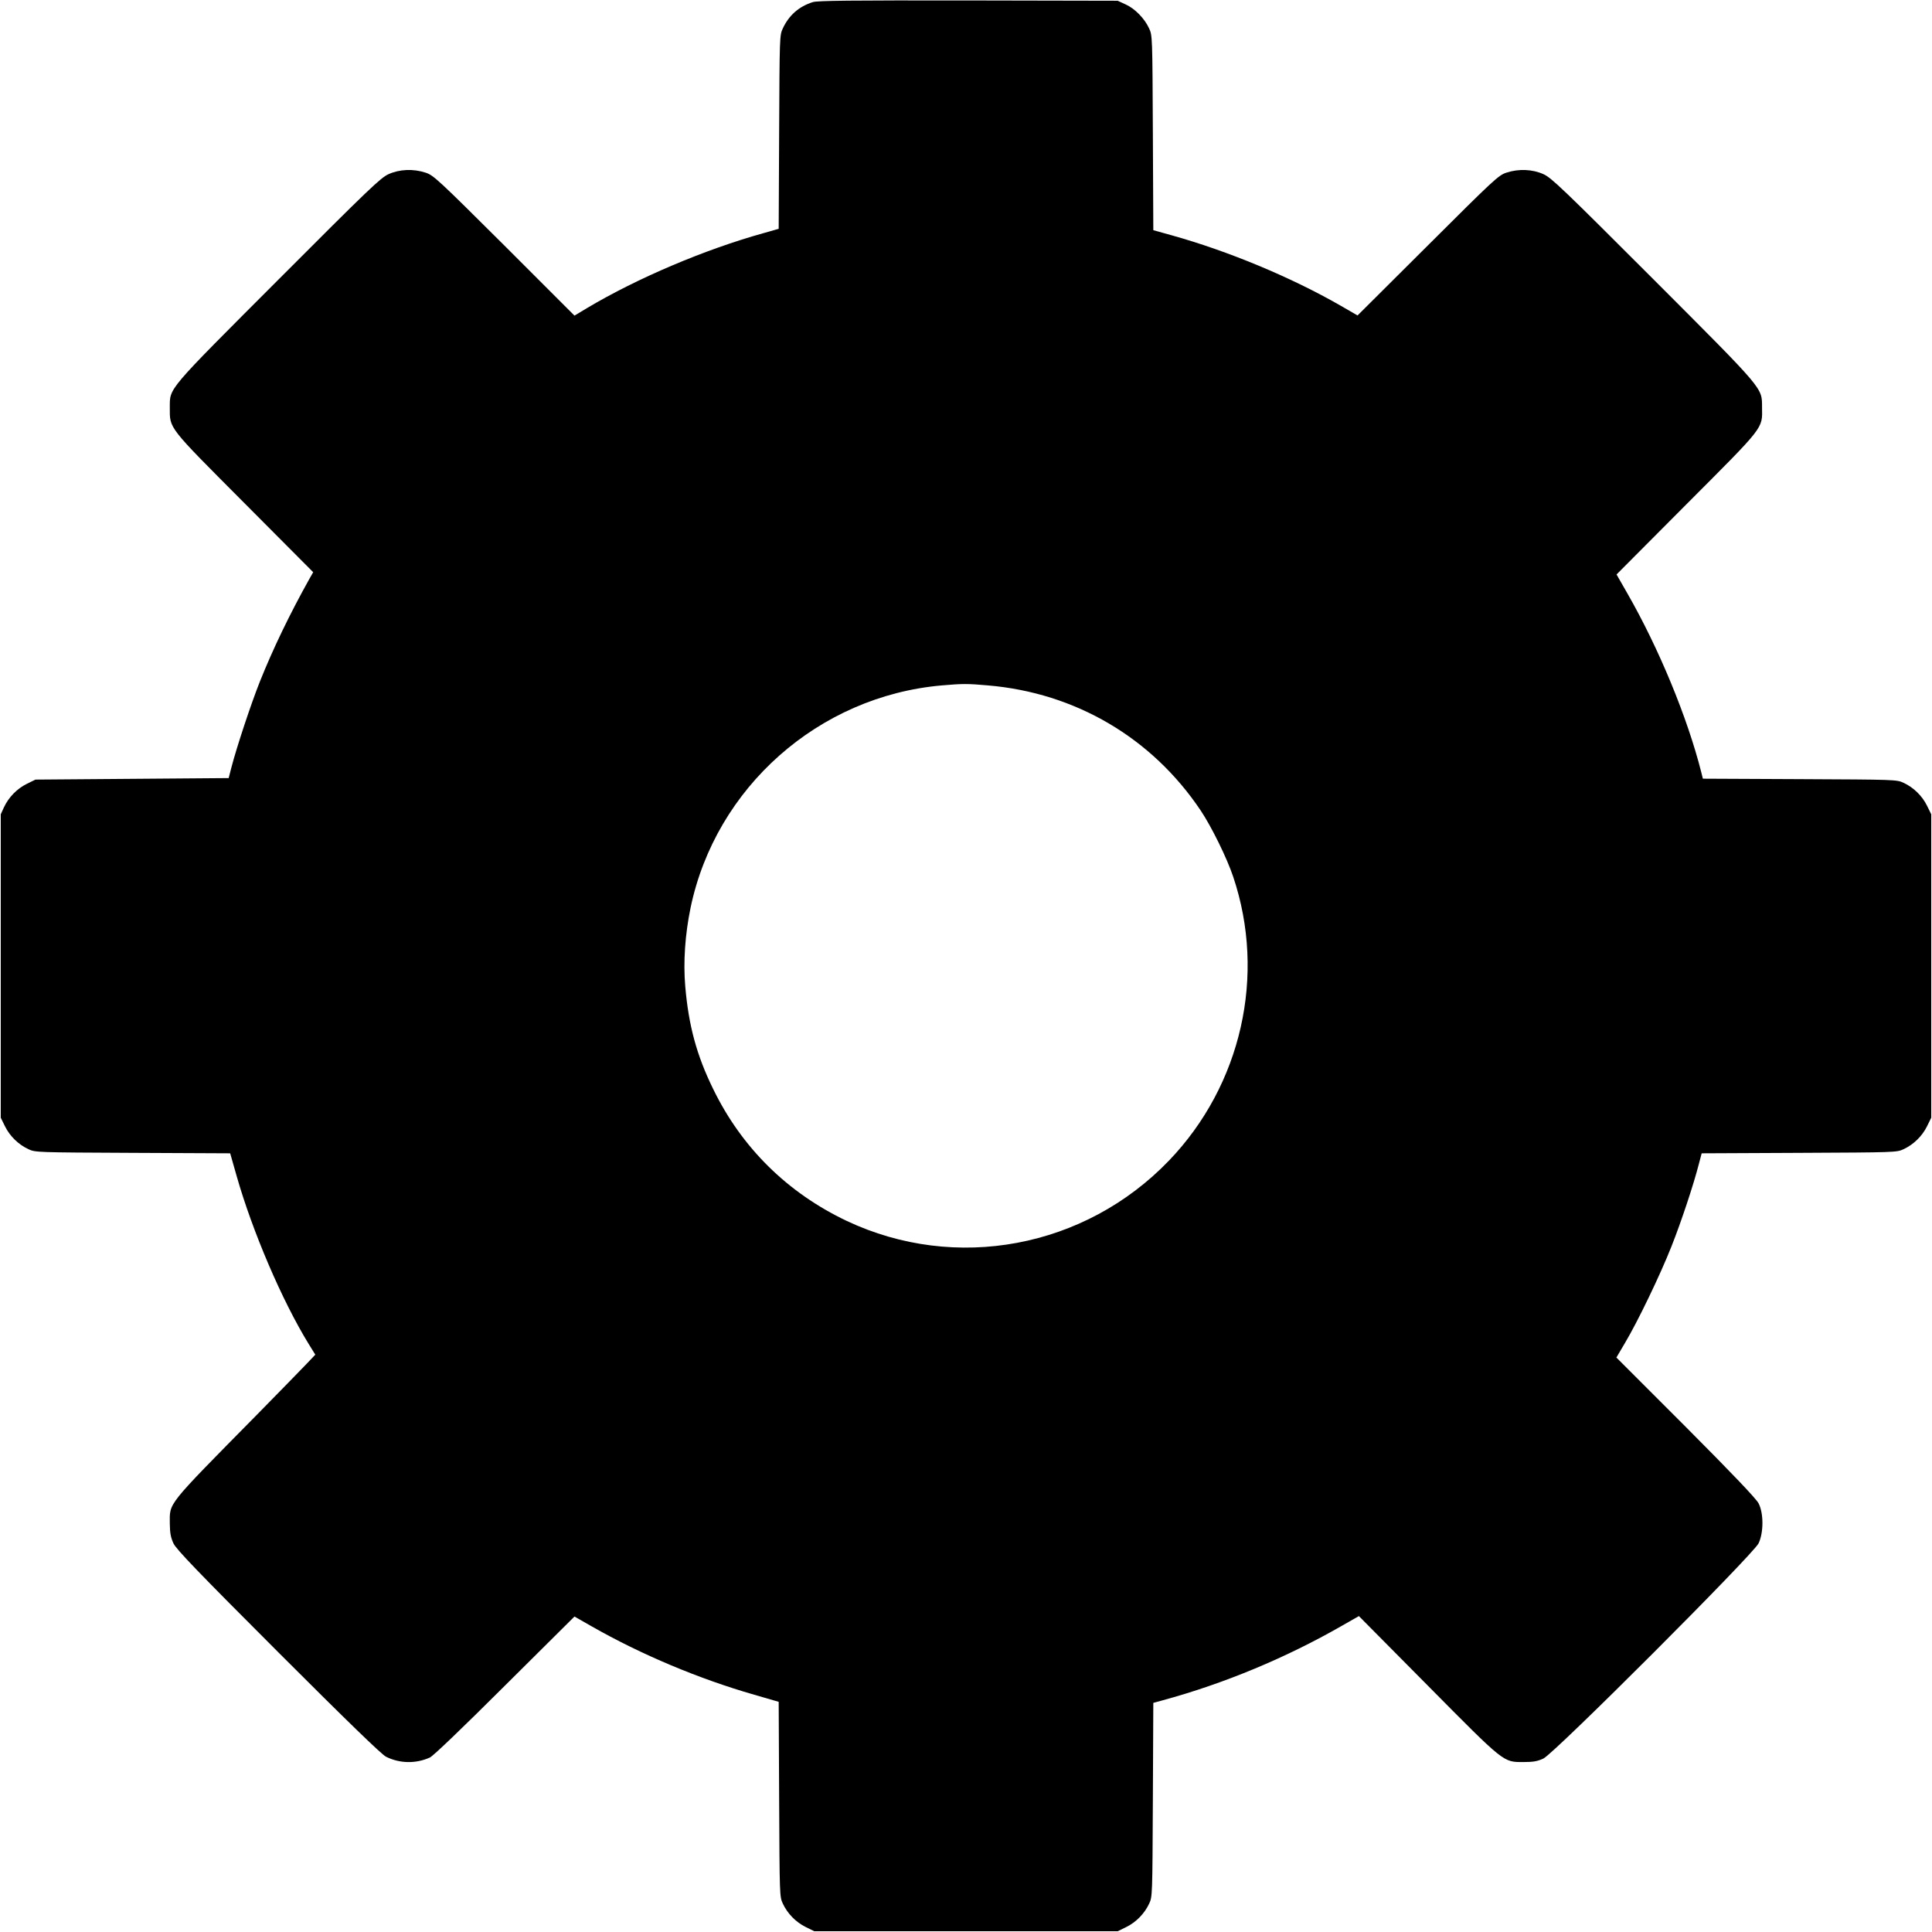
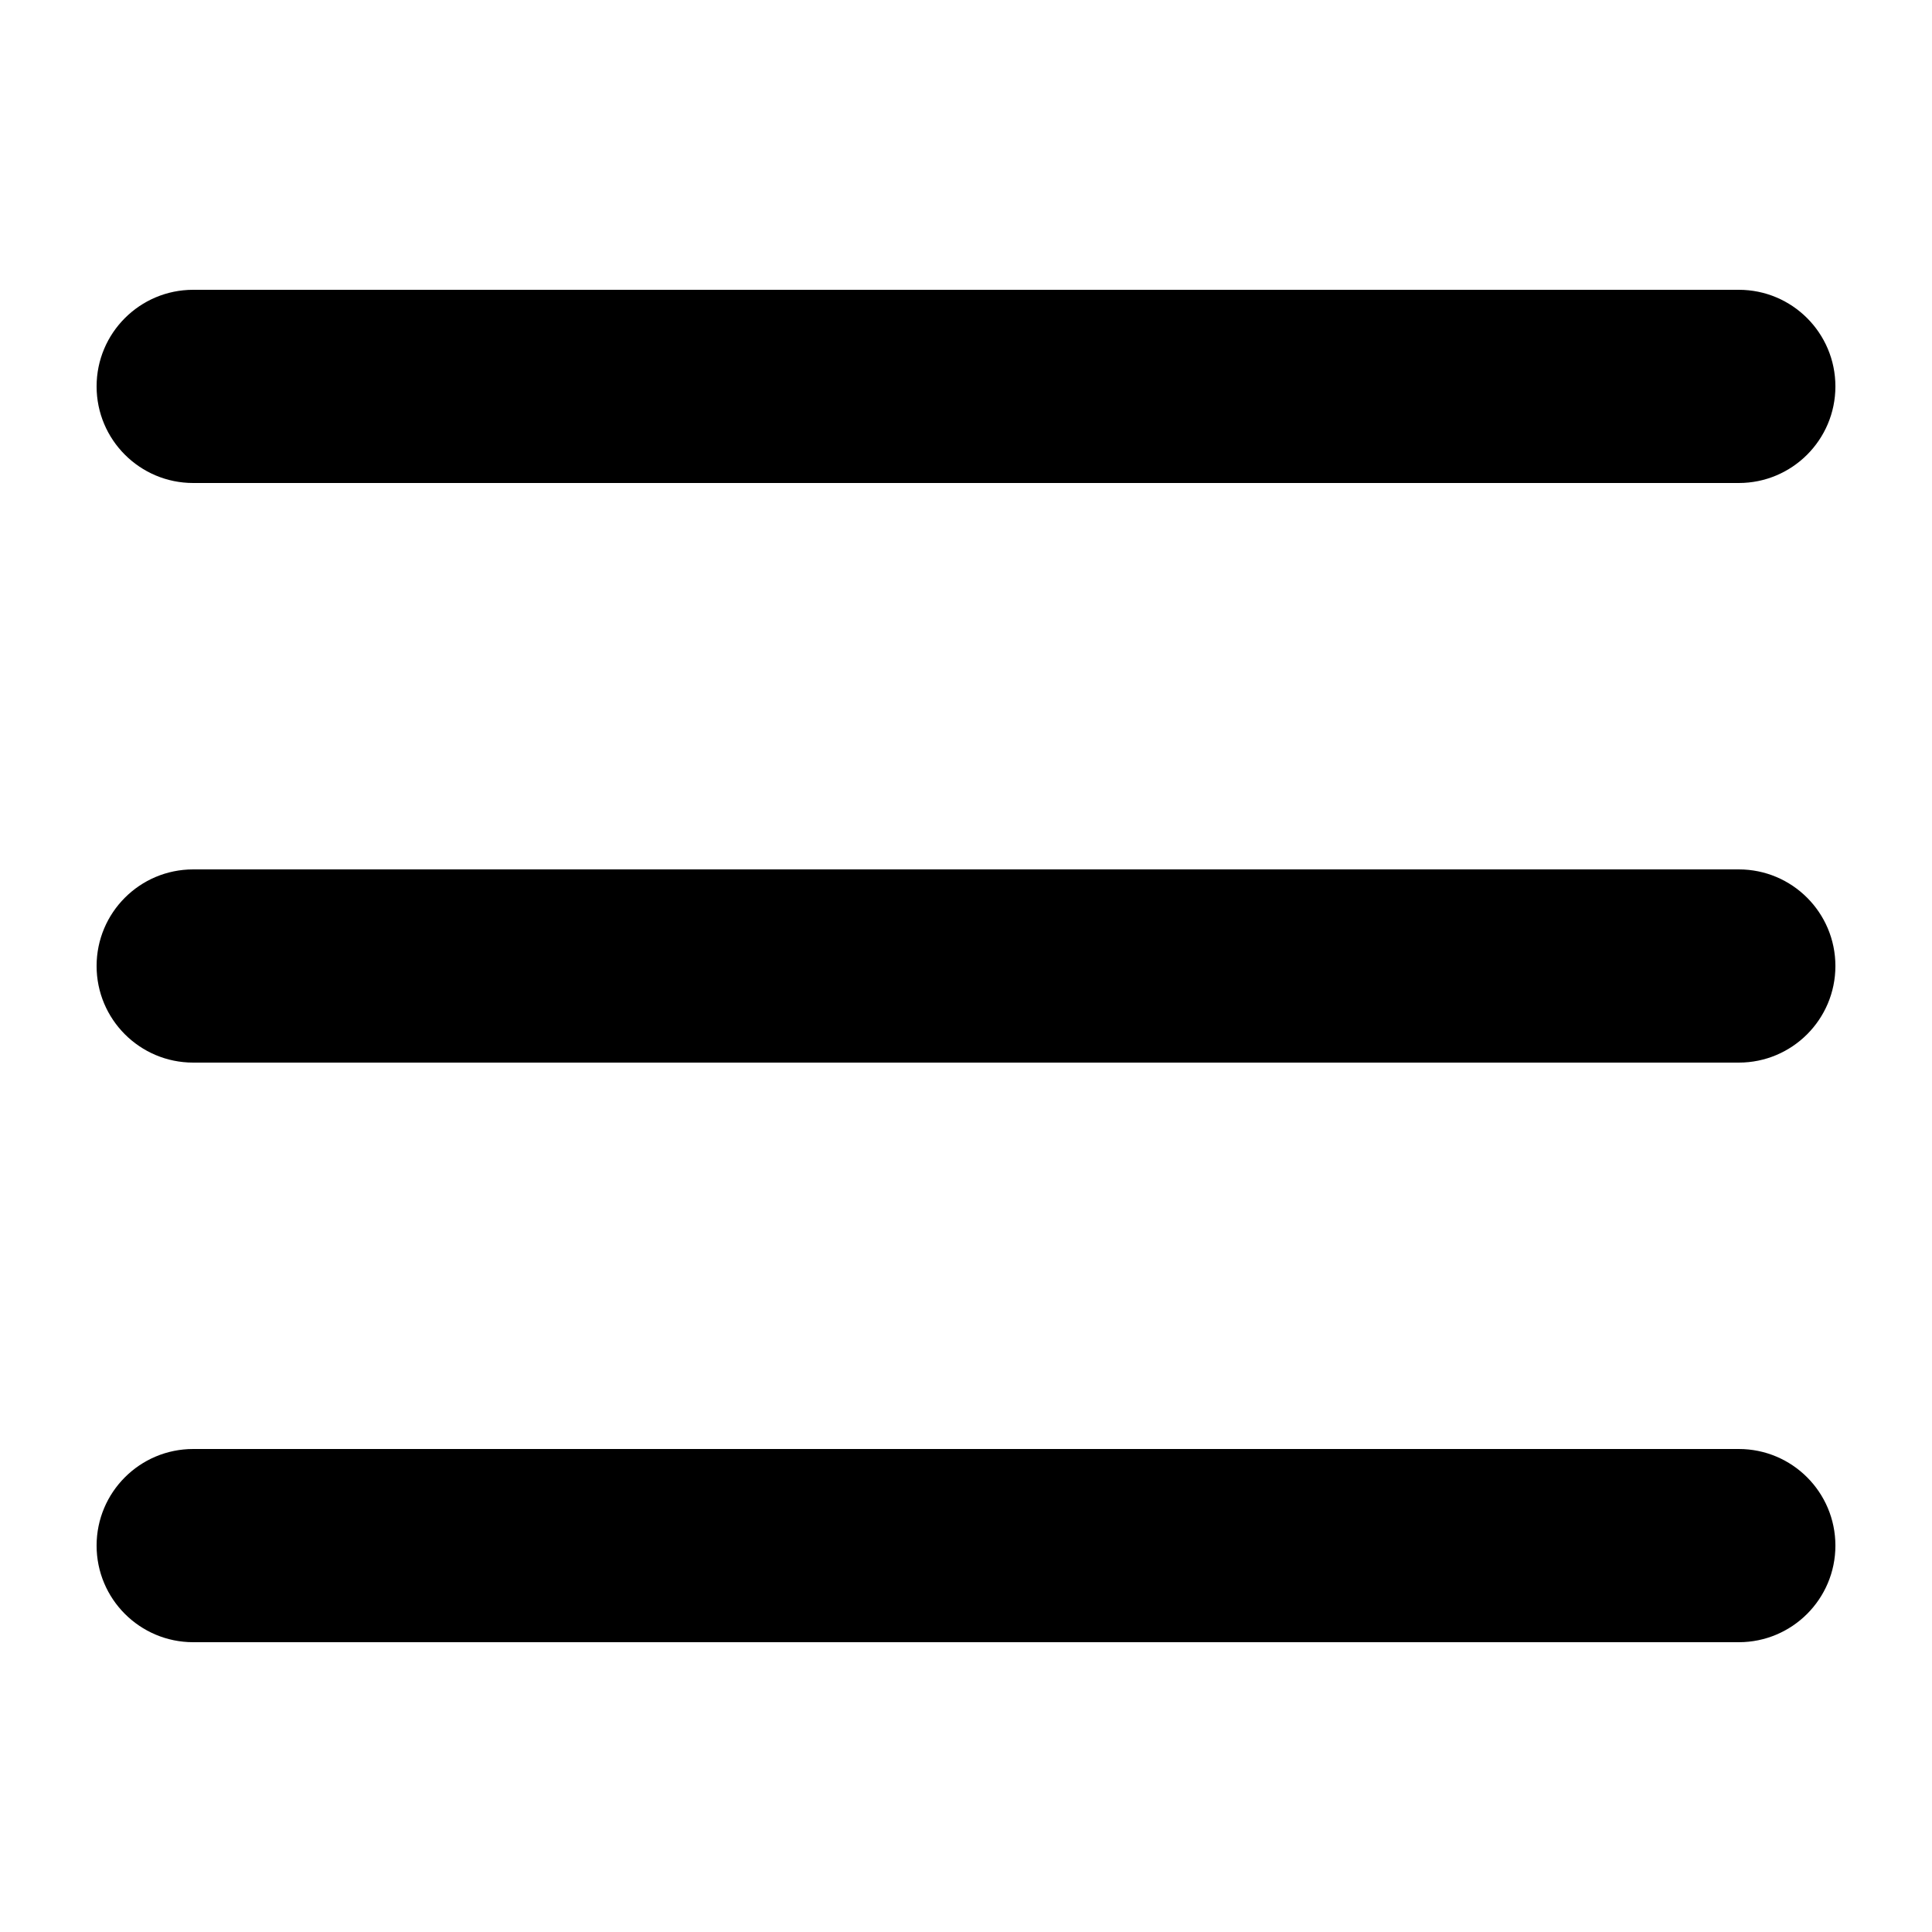
- <svg xmlns="http://www.w3.org/2000/svg" version="1.0" width="1280pt" height="1280pt" viewBox="0 0 1280 1280" preserveAspectRatio="xMidYMid meet">
-   <g transform="translate(0,1280) scale(0.1,-0.1)" fill="#000000" stroke="none">
-     <path d="M5385 12786 c-92 -29 -158 -87 -199 -175 -21 -45 -21 -56 -24 -687 l-3 -640 -102 -29 c-388 -108 -835 -298 -1166 -495 l-85 -51 -465 465 c-439 437 -469 465 -521 482 -82 27 -173 23 -246 -10 -53 -24 -130 -98 -730 -699 -746 -747 -718 -714 -719 -847 0 -142 -17 -120 494 -633 l456 -458 -24 -42 c-132 -236 -243 -467 -329 -682 -59 -148 -154 -435 -189 -570 l-18 -70 -640 -5 -640 -5 -57 -28 c-65 -32 -121 -89 -152 -156 l-21 -46 0 -1005 0 -1005 28 -57 c32 -65 89 -121 156 -152 45 -21 56 -21 691 -24 l645 -3 43 -151 c104 -365 300 -824 477 -1112 l44 -71 -57 -60 c-31 -33 -179 -184 -327 -335 -610 -619 -580 -582 -580 -725 1 -63 6 -90 24 -130 19 -40 160 -187 695 -722 460 -460 685 -678 714 -692 90 -45 197 -47 290 -5 23 11 208 188 497 476 l461 458 114 -65 c328 -187 711 -348 1077 -453 l162 -47 3 -645 c3 -635 3 -646 24 -691 31 -67 87 -124 152 -156 l57 -28 1005 0 1005 0 57 28 c65 32 121 89 152 156 21 45 21 56 24 687 l3 642 62 17 c408 111 818 282 1186 493 l114 65 456 -460 c514 -519 499 -507 636 -507 63 0 91 5 130 23 73 34 1390 1352 1426 1426 34 71 34 200 0 265 -15 30 -174 197 -482 506 l-460 460 56 95 c85 142 235 454 308 639 66 166 148 414 182 547 l19 72 645 3 c636 3 647 3 692 24 67 31 124 87 156 152 l28 57 0 1005 0 1005 -28 57 c-32 65 -89 121 -156 152 -45 21 -56 21 -687 24 l-642 3 -11 44 c-91 360 -280 819 -490 1185 l-71 124 464 466 c520 521 502 498 500 640 -1 134 23 106 -722 852 -595 595 -673 670 -726 694 -73 33 -164 37 -246 10 -52 -17 -82 -45 -520 -482 l-466 -464 -114 66 c-326 187 -741 360 -1117 465 l-122 34 -3 645 c-3 637 -3 646 -25 692 -30 66 -95 132 -156 159 l-52 24 -990 2 c-779 1 -999 -1 -1030 -11z m1160 -4527 c580 -49 1087 -347 1410 -829 71 -106 174 -315 215 -438 220 -653 55 -1381 -425 -1881 -557 -580 -1414 -740 -2135 -400 -392 186 -696 485 -885 874 -110 224 -163 422 -185 680 -14 162 -1 345 35 520 166 798 849 1403 1665 1474 137 12 171 12 305 0z" />
-   </g>
+ <svg xmlns="http://www.w3.org/2000/svg" width="800px" height="800px" viewBox="0 0 20 20" fill="none">
+   <path fill="#000000" fill-rule="evenodd" d="M19 4a1 1 0 01-1 1H2a1 1 0 010-2h16a1 1 0 011 1zm0 6a1 1 0 01-1 1H2a1 1 0 110-2h16a1 1 0 011 1zm-1 7a1 1 0 100-2H2a1 1 0 100 2h16z" />
</svg>
